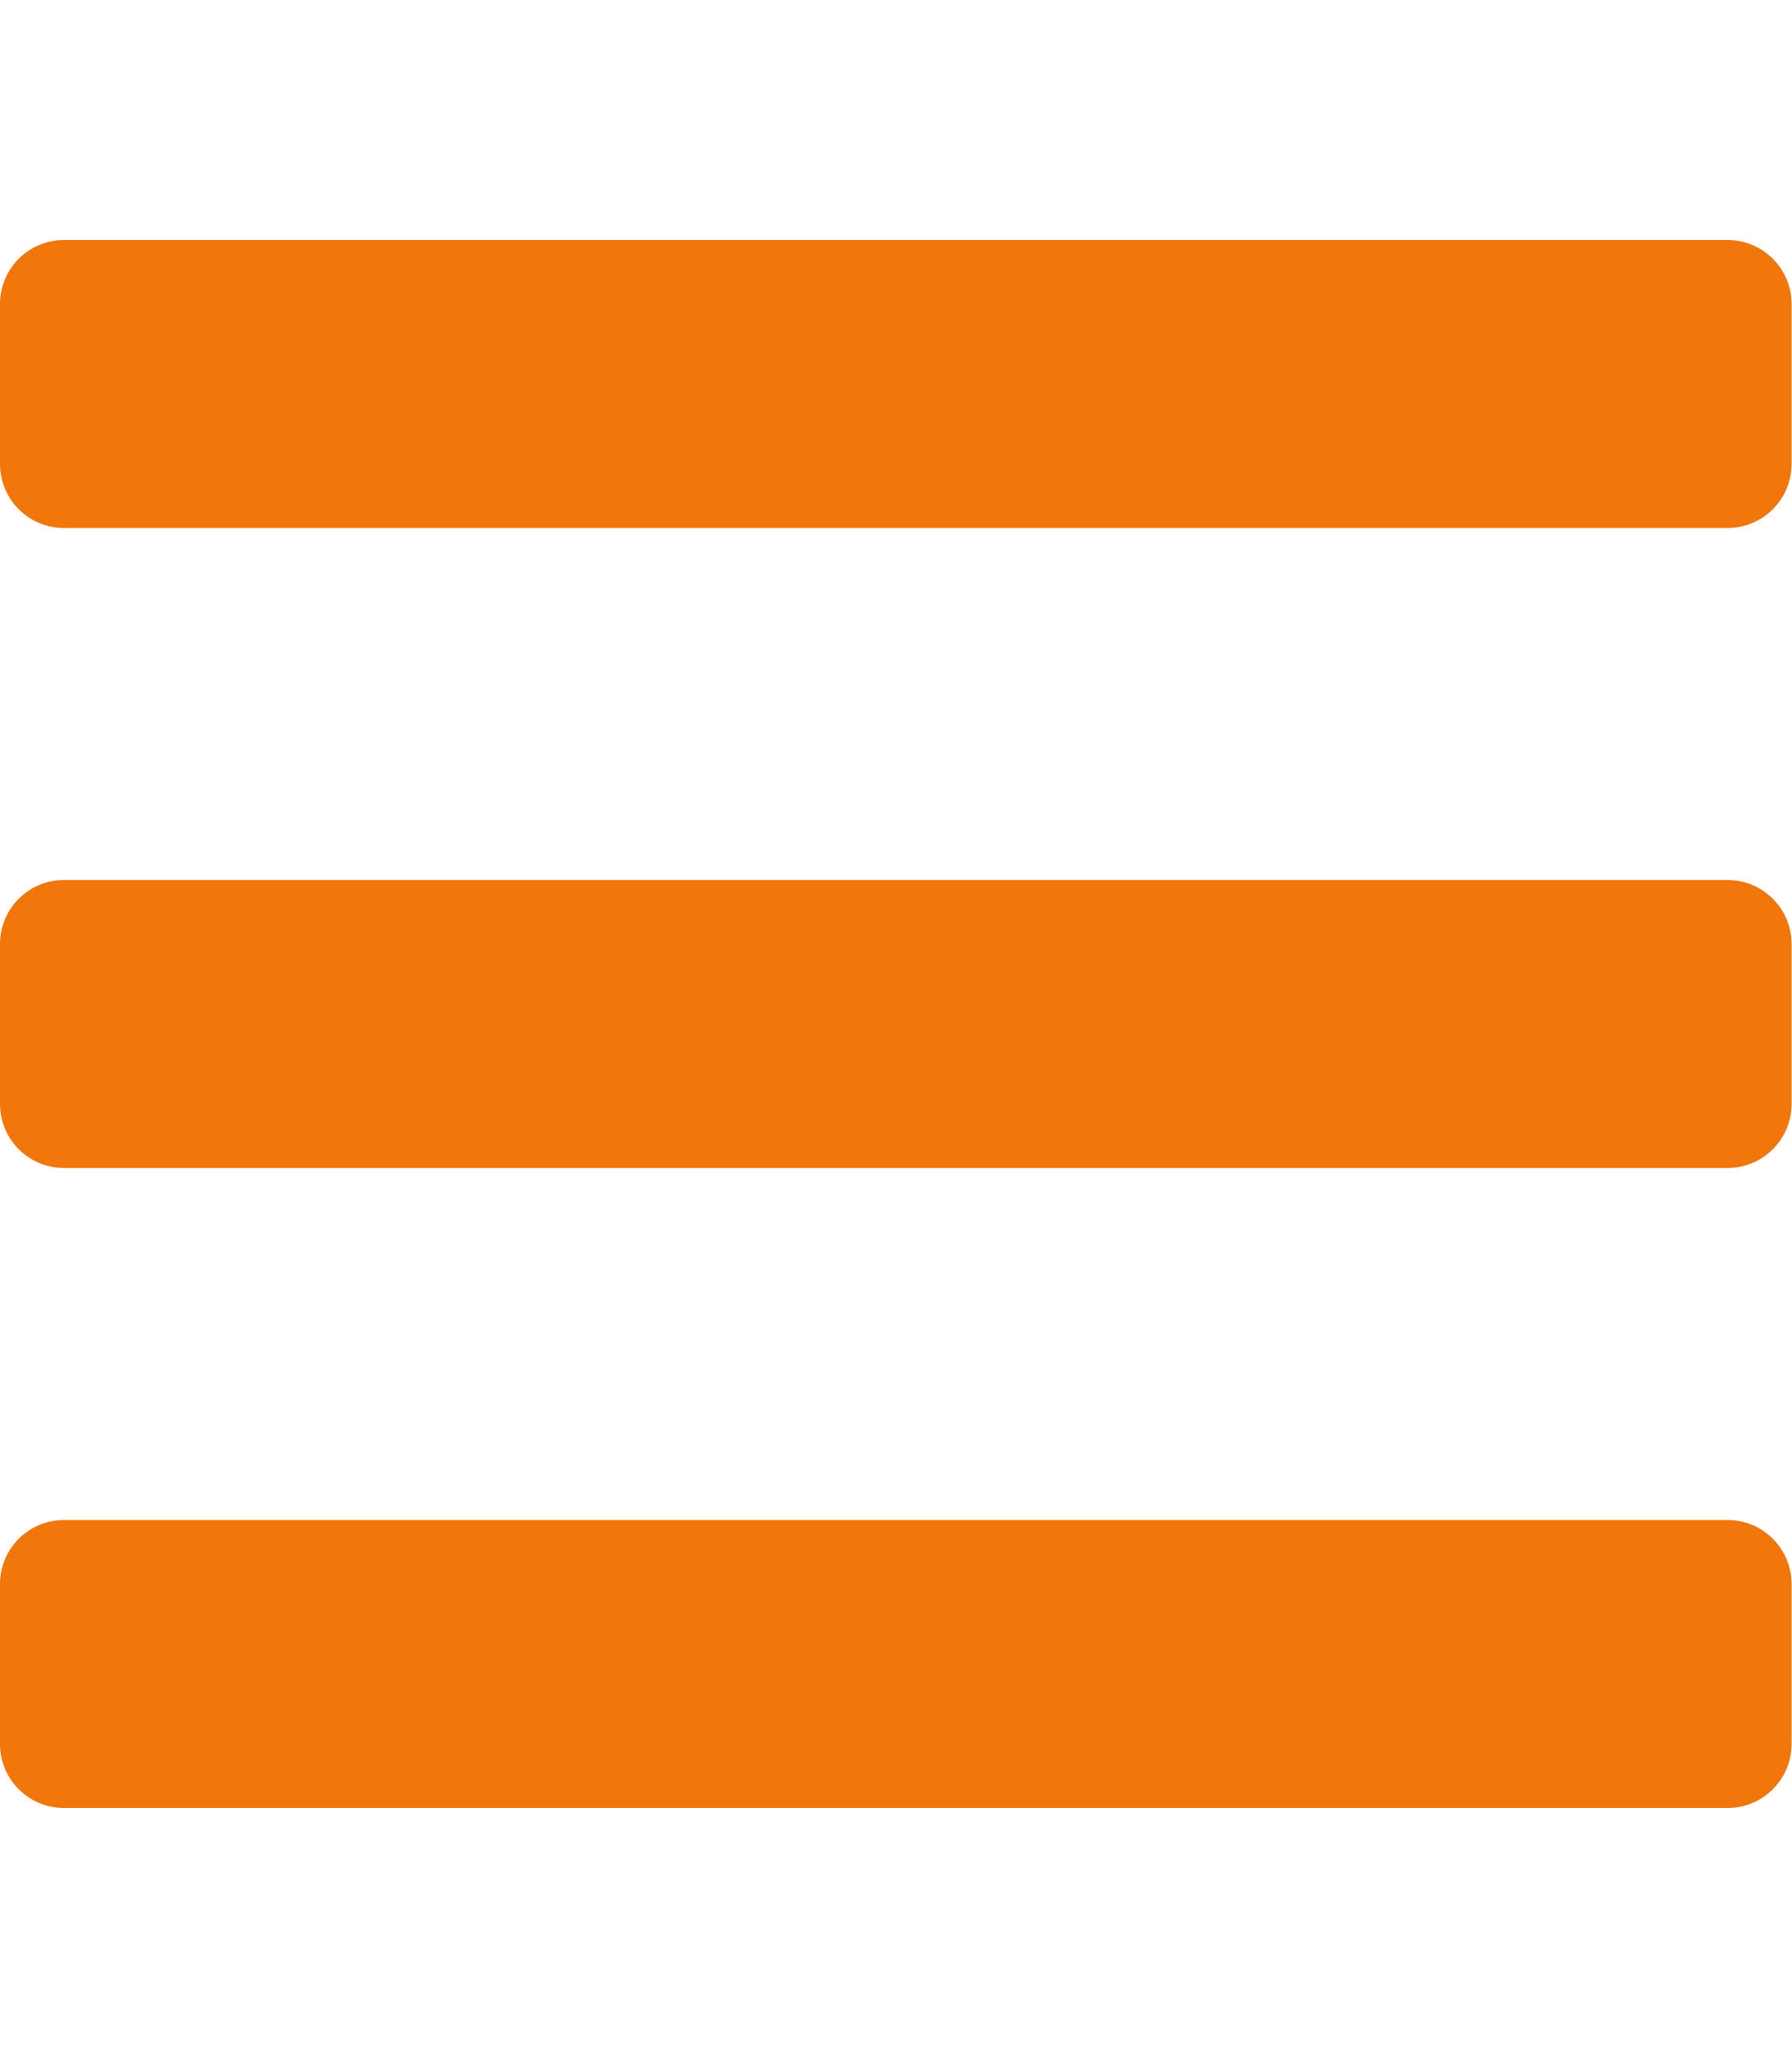
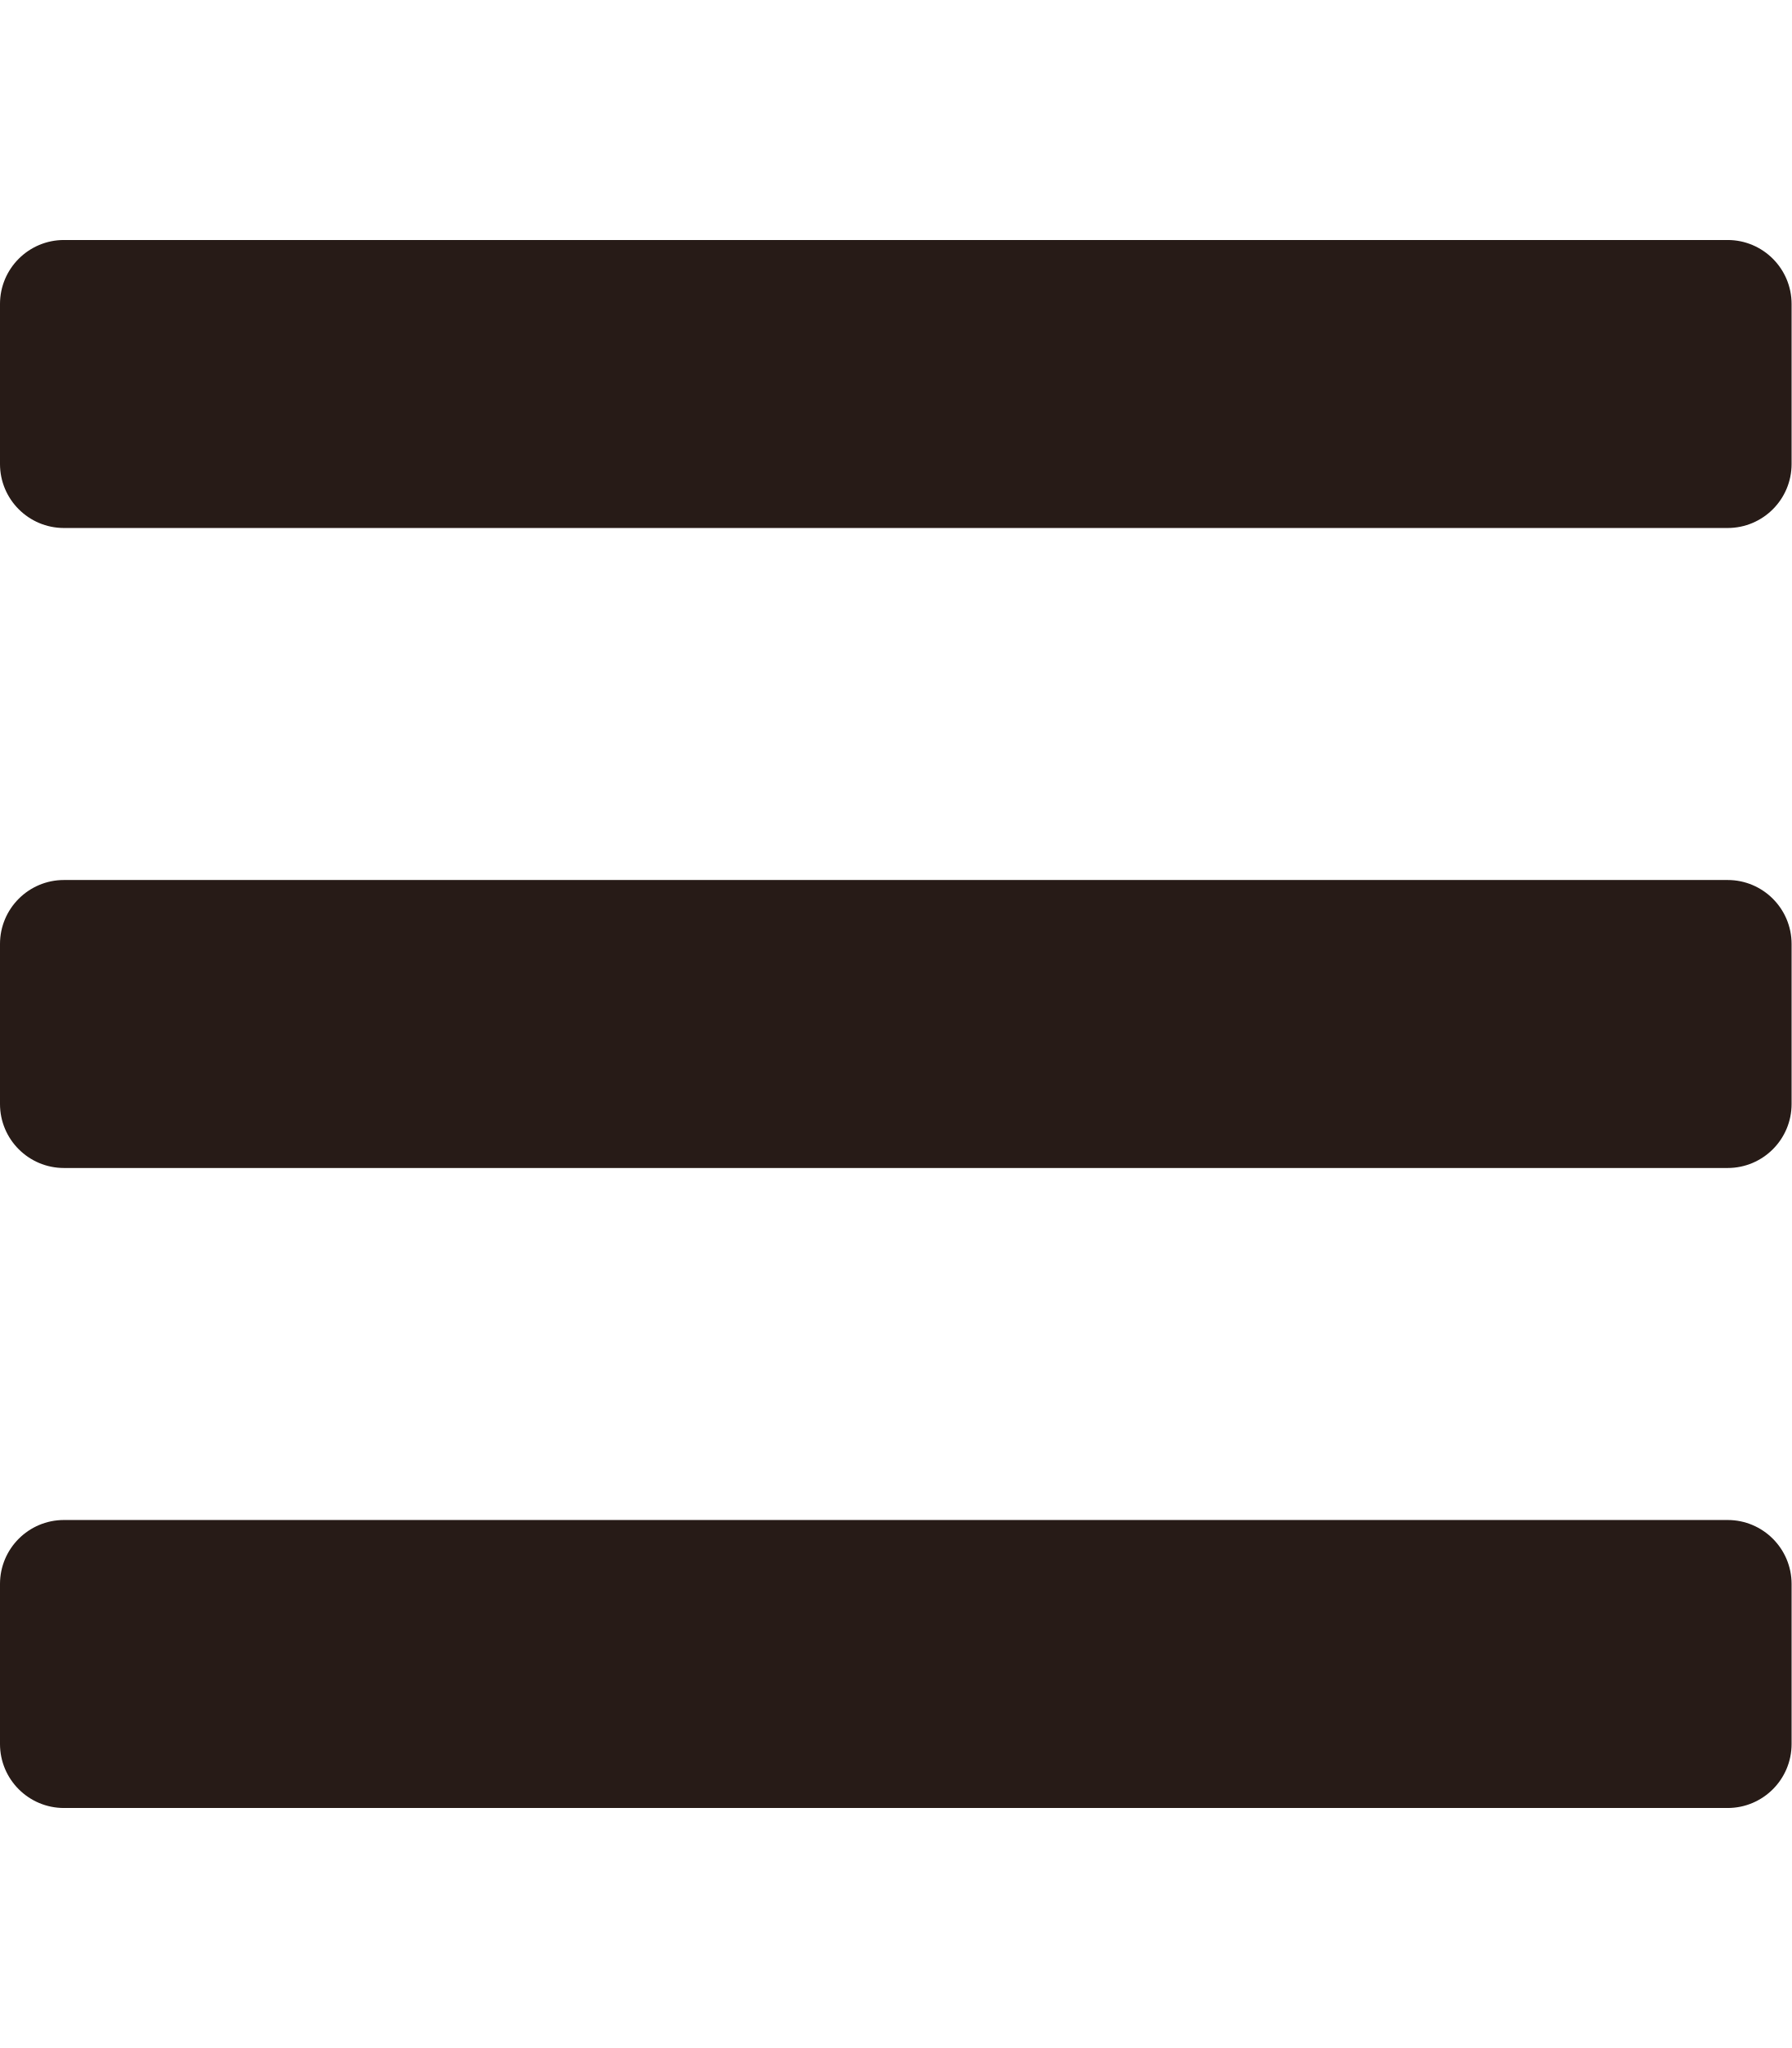
- <svg xmlns="http://www.w3.org/2000/svg" aria-hidden="true" focusable="false" data-prefix="fas" data-icon="bars" class="svg-inline--fa fa-bars fa-w-14" role="img" color="#f1770c" viewBox="0 0 448 512">
+ <svg xmlns="http://www.w3.org/2000/svg" aria-hidden="true" focusable="false" data-prefix="fas" data-icon="bars" class="svg-inline--fa fa-bars fa-w-14" role="img" color="#271b17" viewBox="0 0 448 512">
  <path fill="currentColor" d="M16 132h416c8.837 0 16-7.163 16-16V76c0-8.837-7.163-16-16-16H16C7.163 60 0 67.163 0 76v40c0 8.837 7.163 16 16 16zm0 160h416c8.837 0 16-7.163 16-16v-40c0-8.837-7.163-16-16-16H16c-8.837 0-16 7.163-16 16v40c0 8.837 7.163 16 16 16zm0 160h416c8.837 0 16-7.163 16-16v-40c0-8.837-7.163-16-16-16H16c-8.837 0-16 7.163-16 16v40c0 8.837 7.163 16 16 16z" />
</svg>
